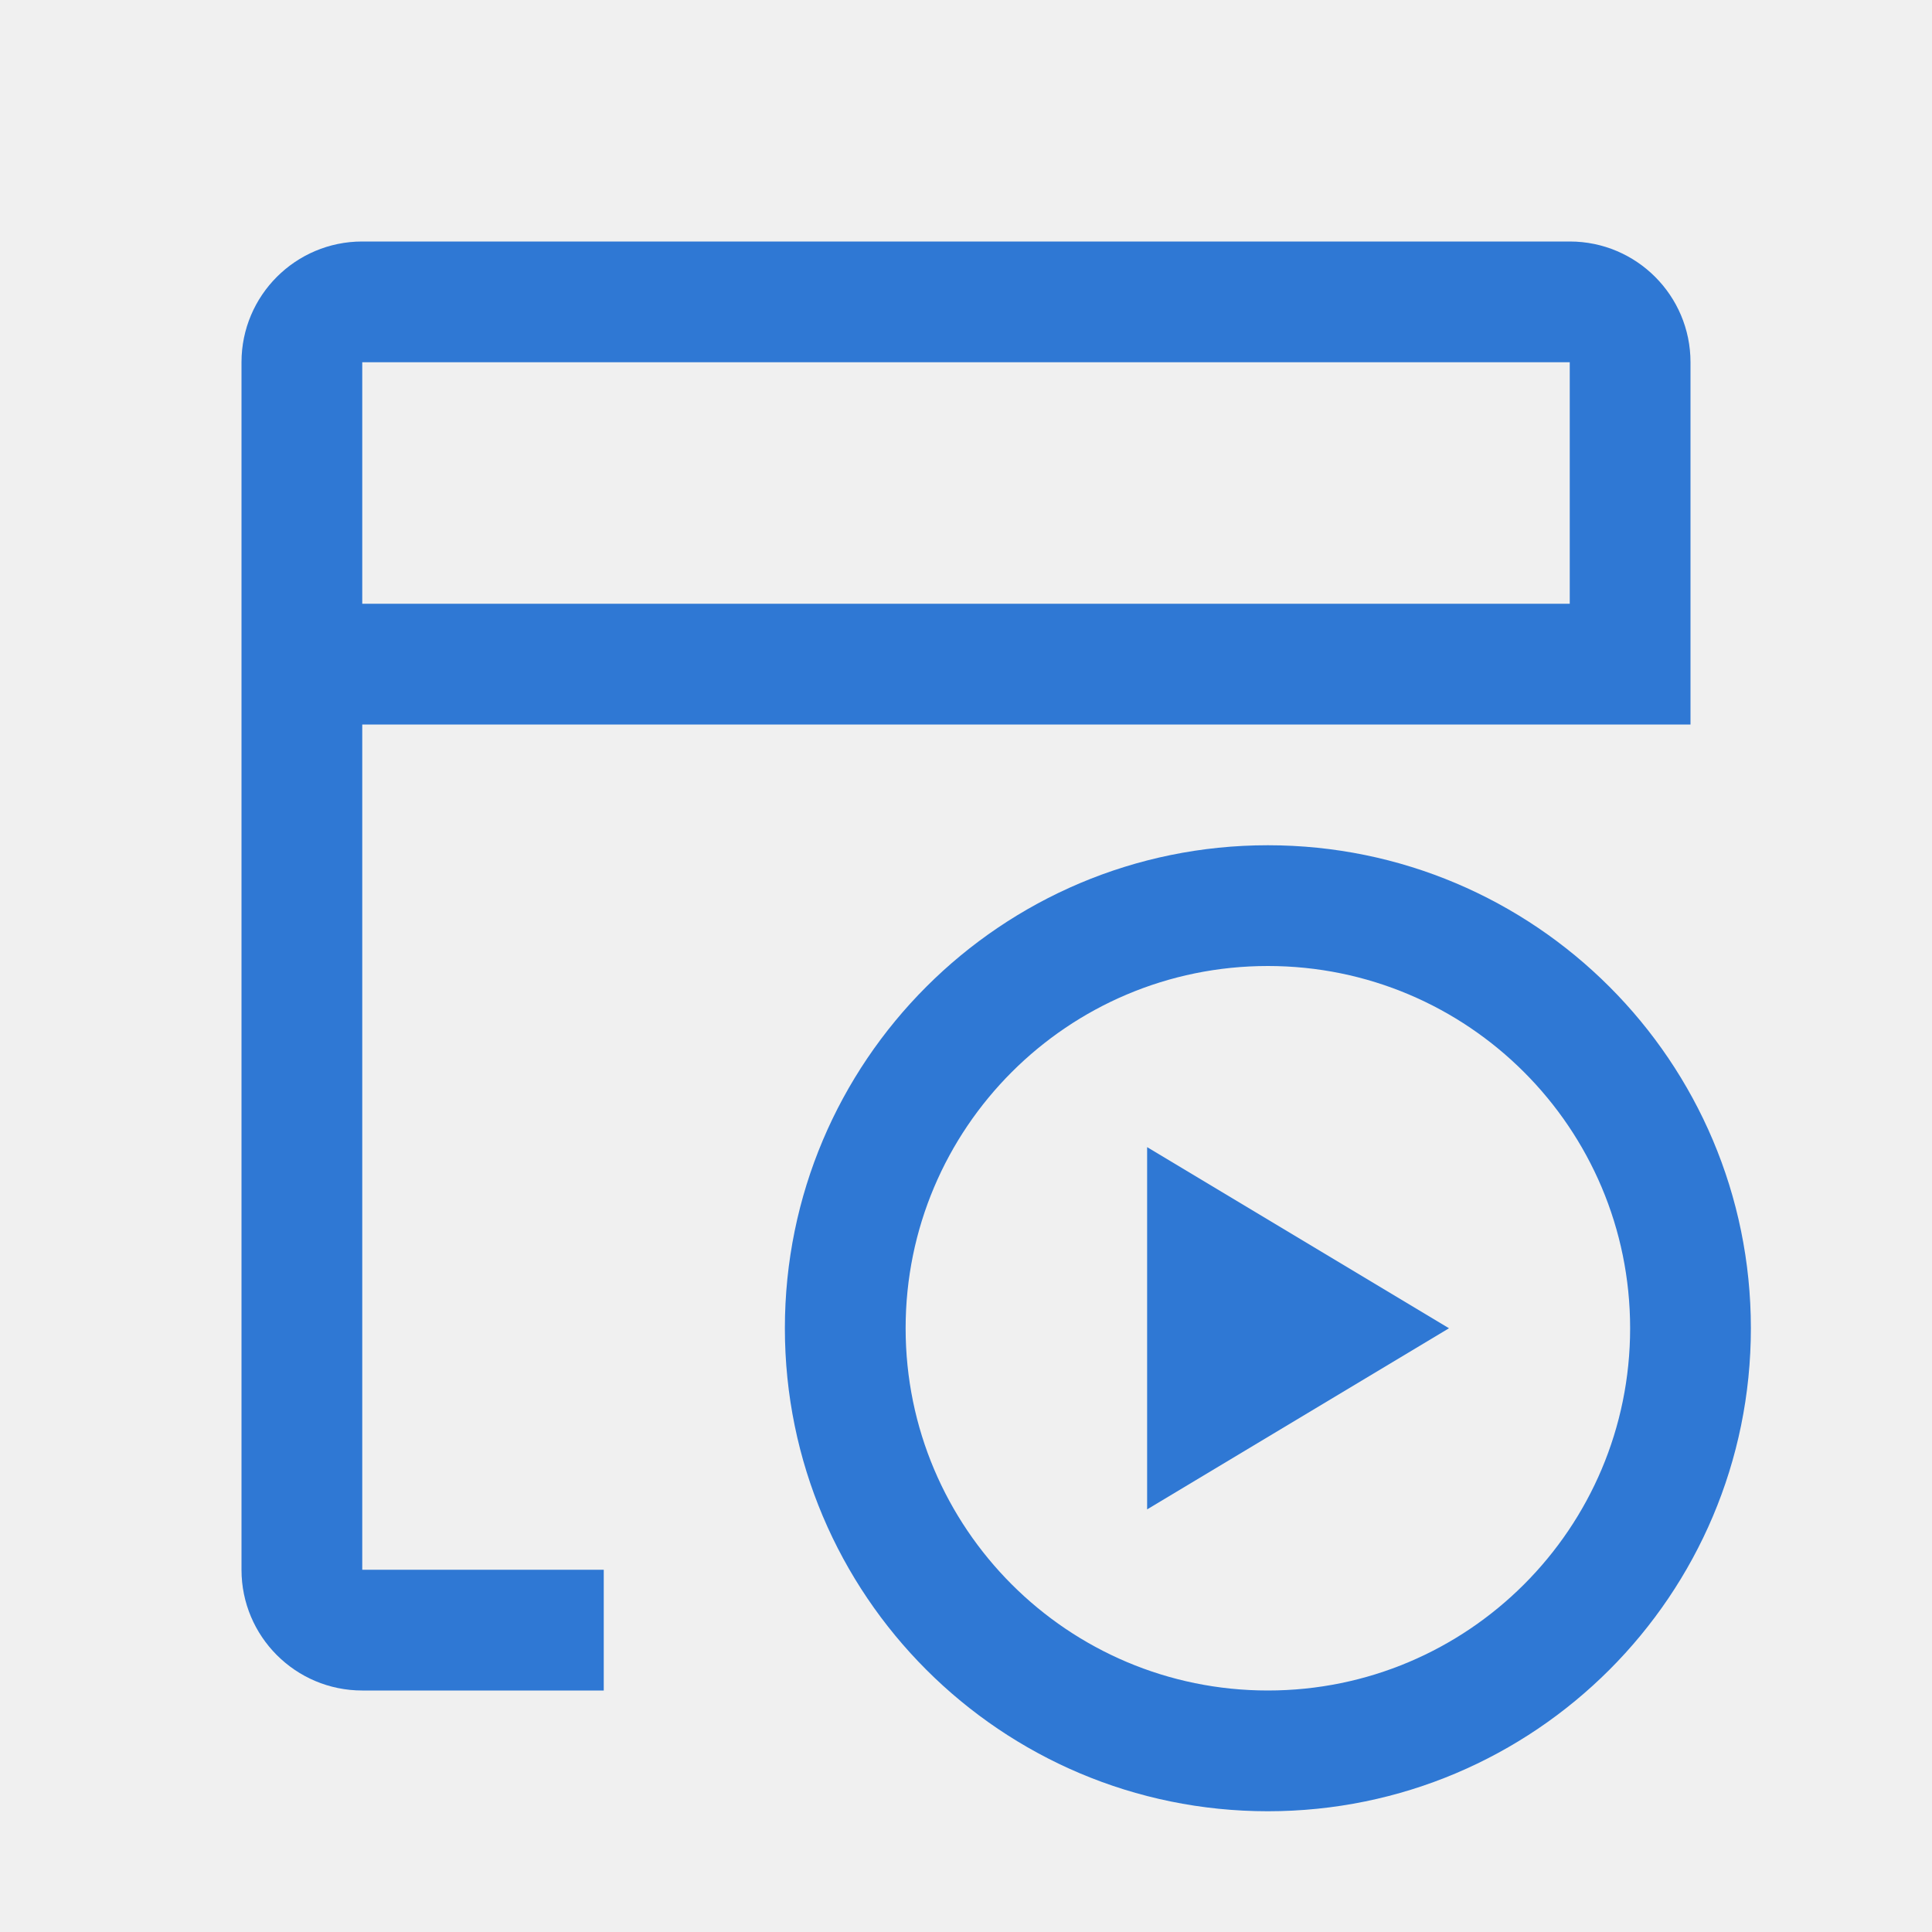
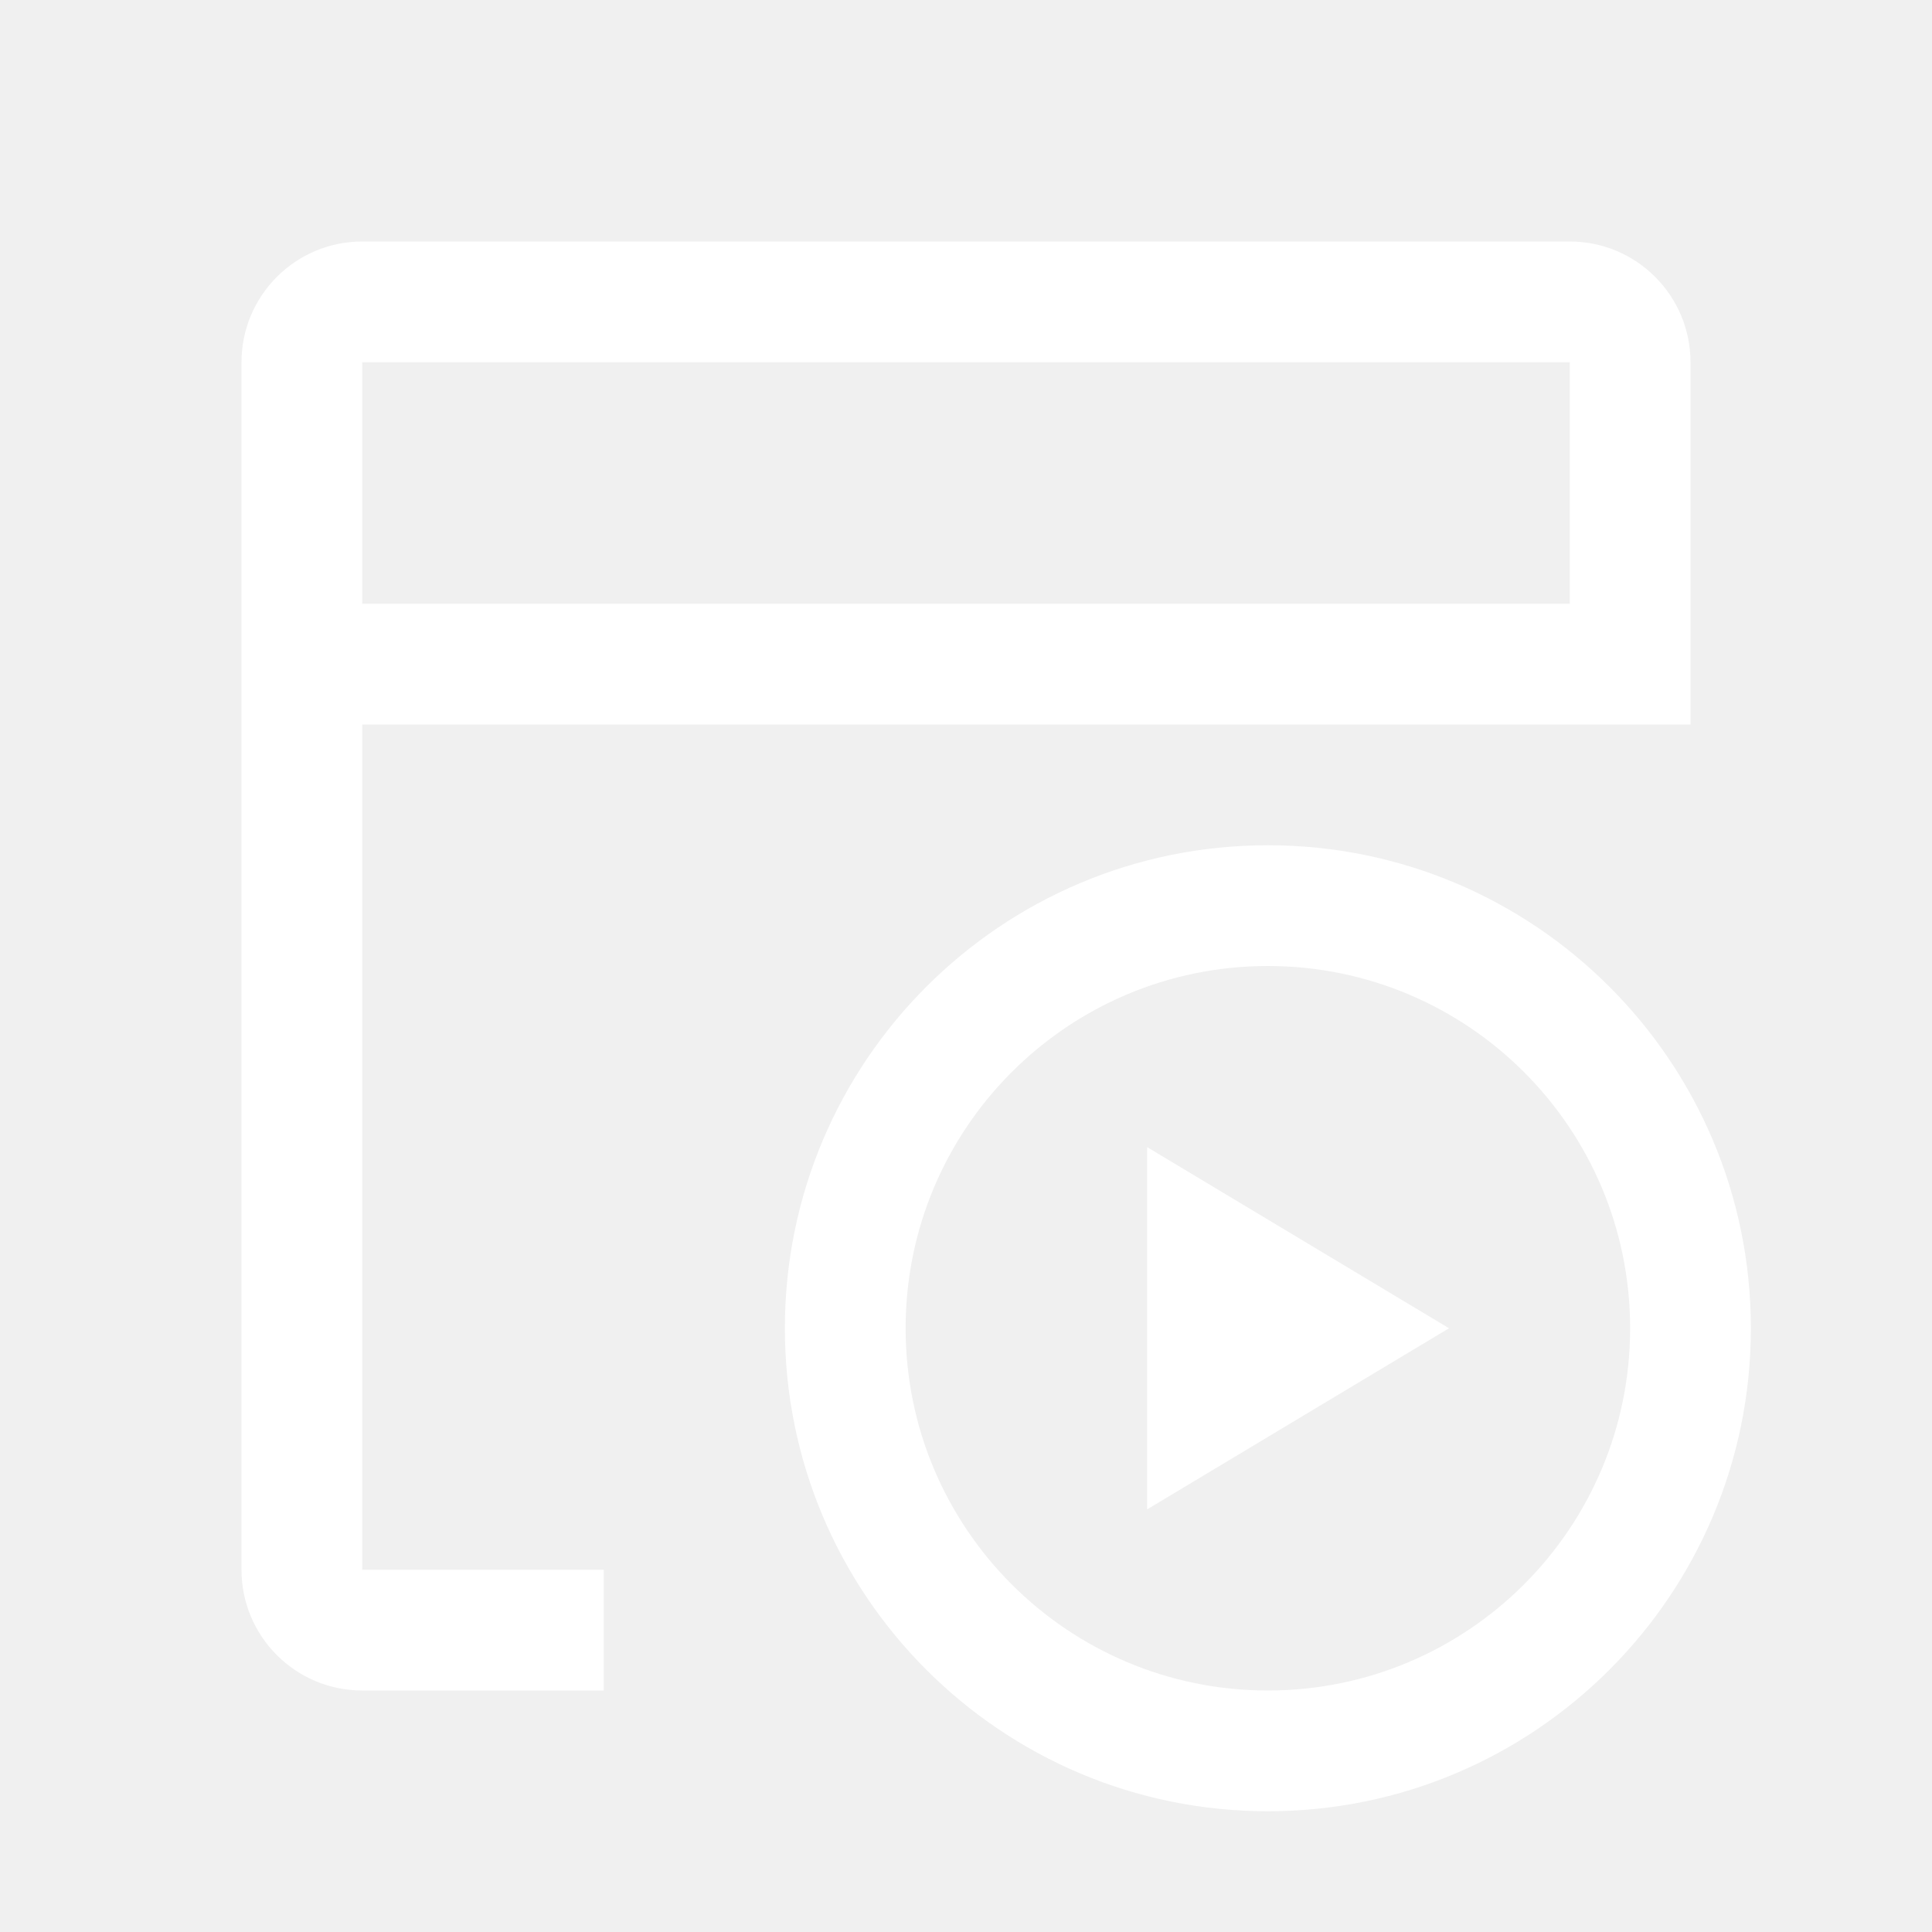
<svg xmlns="http://www.w3.org/2000/svg" width="1em" height="1em" viewBox="0 0 32 32">
-   <path fill="#2f78d4" d="M21 16a6 6 0 1 1-6 6a6 6 0 0 1 6-6m0-2a8 8 0 1 0 8 8a8 8 0 0 0-8-8" />
-   <path fill="#2f78d4" d="M26 4H6a2 2 0 0 0-2 2v20a2 2 0 0 0 2 2h4v-2H6V12h22V6a2 2 0 0 0-2-2M6 10V6h20v4Z" />
-   <path fill="#2f78d4" d="M19 19v6l5-3z" />
+   <path fill="#ffffff" d="M21 16a6 6 0 1 1-6 6a6 6 0 0 1 6-6m0-2a8 8 0 1 0 8 8a8 8 0 0 0-8-8" />
+   <path fill="#ffffff" d="M26 4H6a2 2 0 0 0-2 2v20a2 2 0 0 0 2 2h4v-2H6V12h22V6a2 2 0 0 0-2-2M6 10V6h20v4Z" />
+   <path fill="#ffffff" d="M19 19v6l5-3z" />
</svg>
